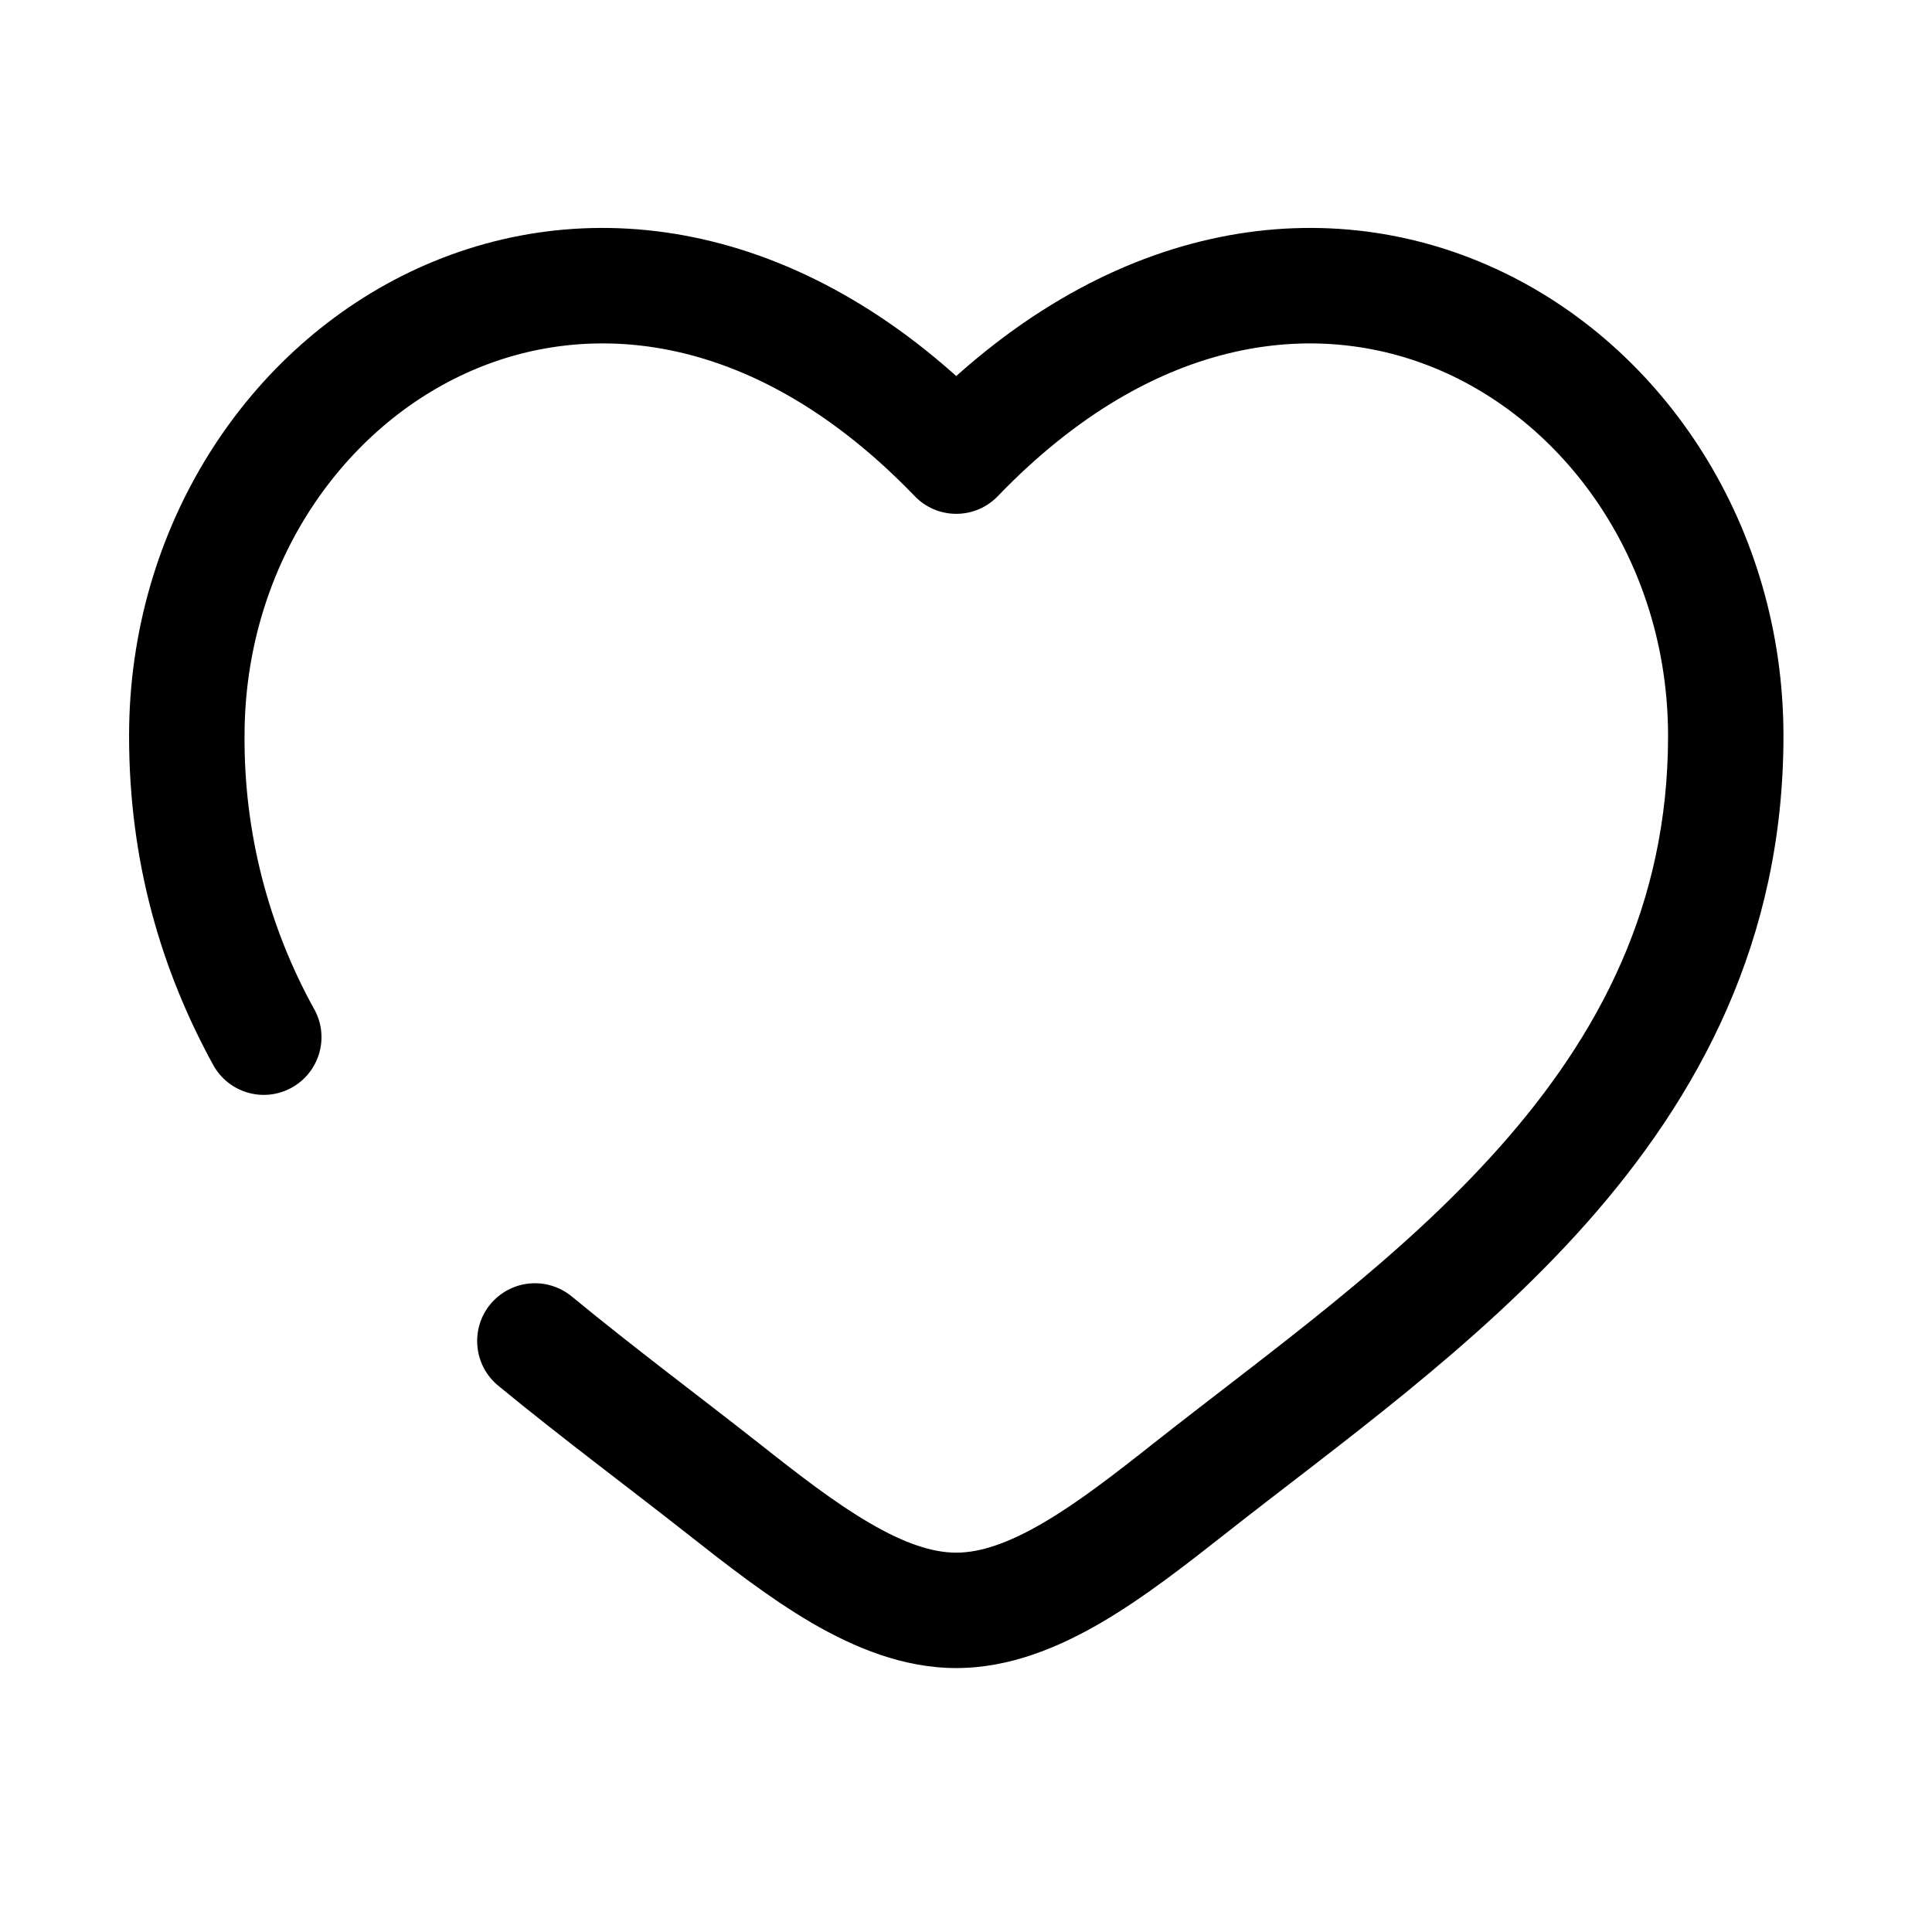
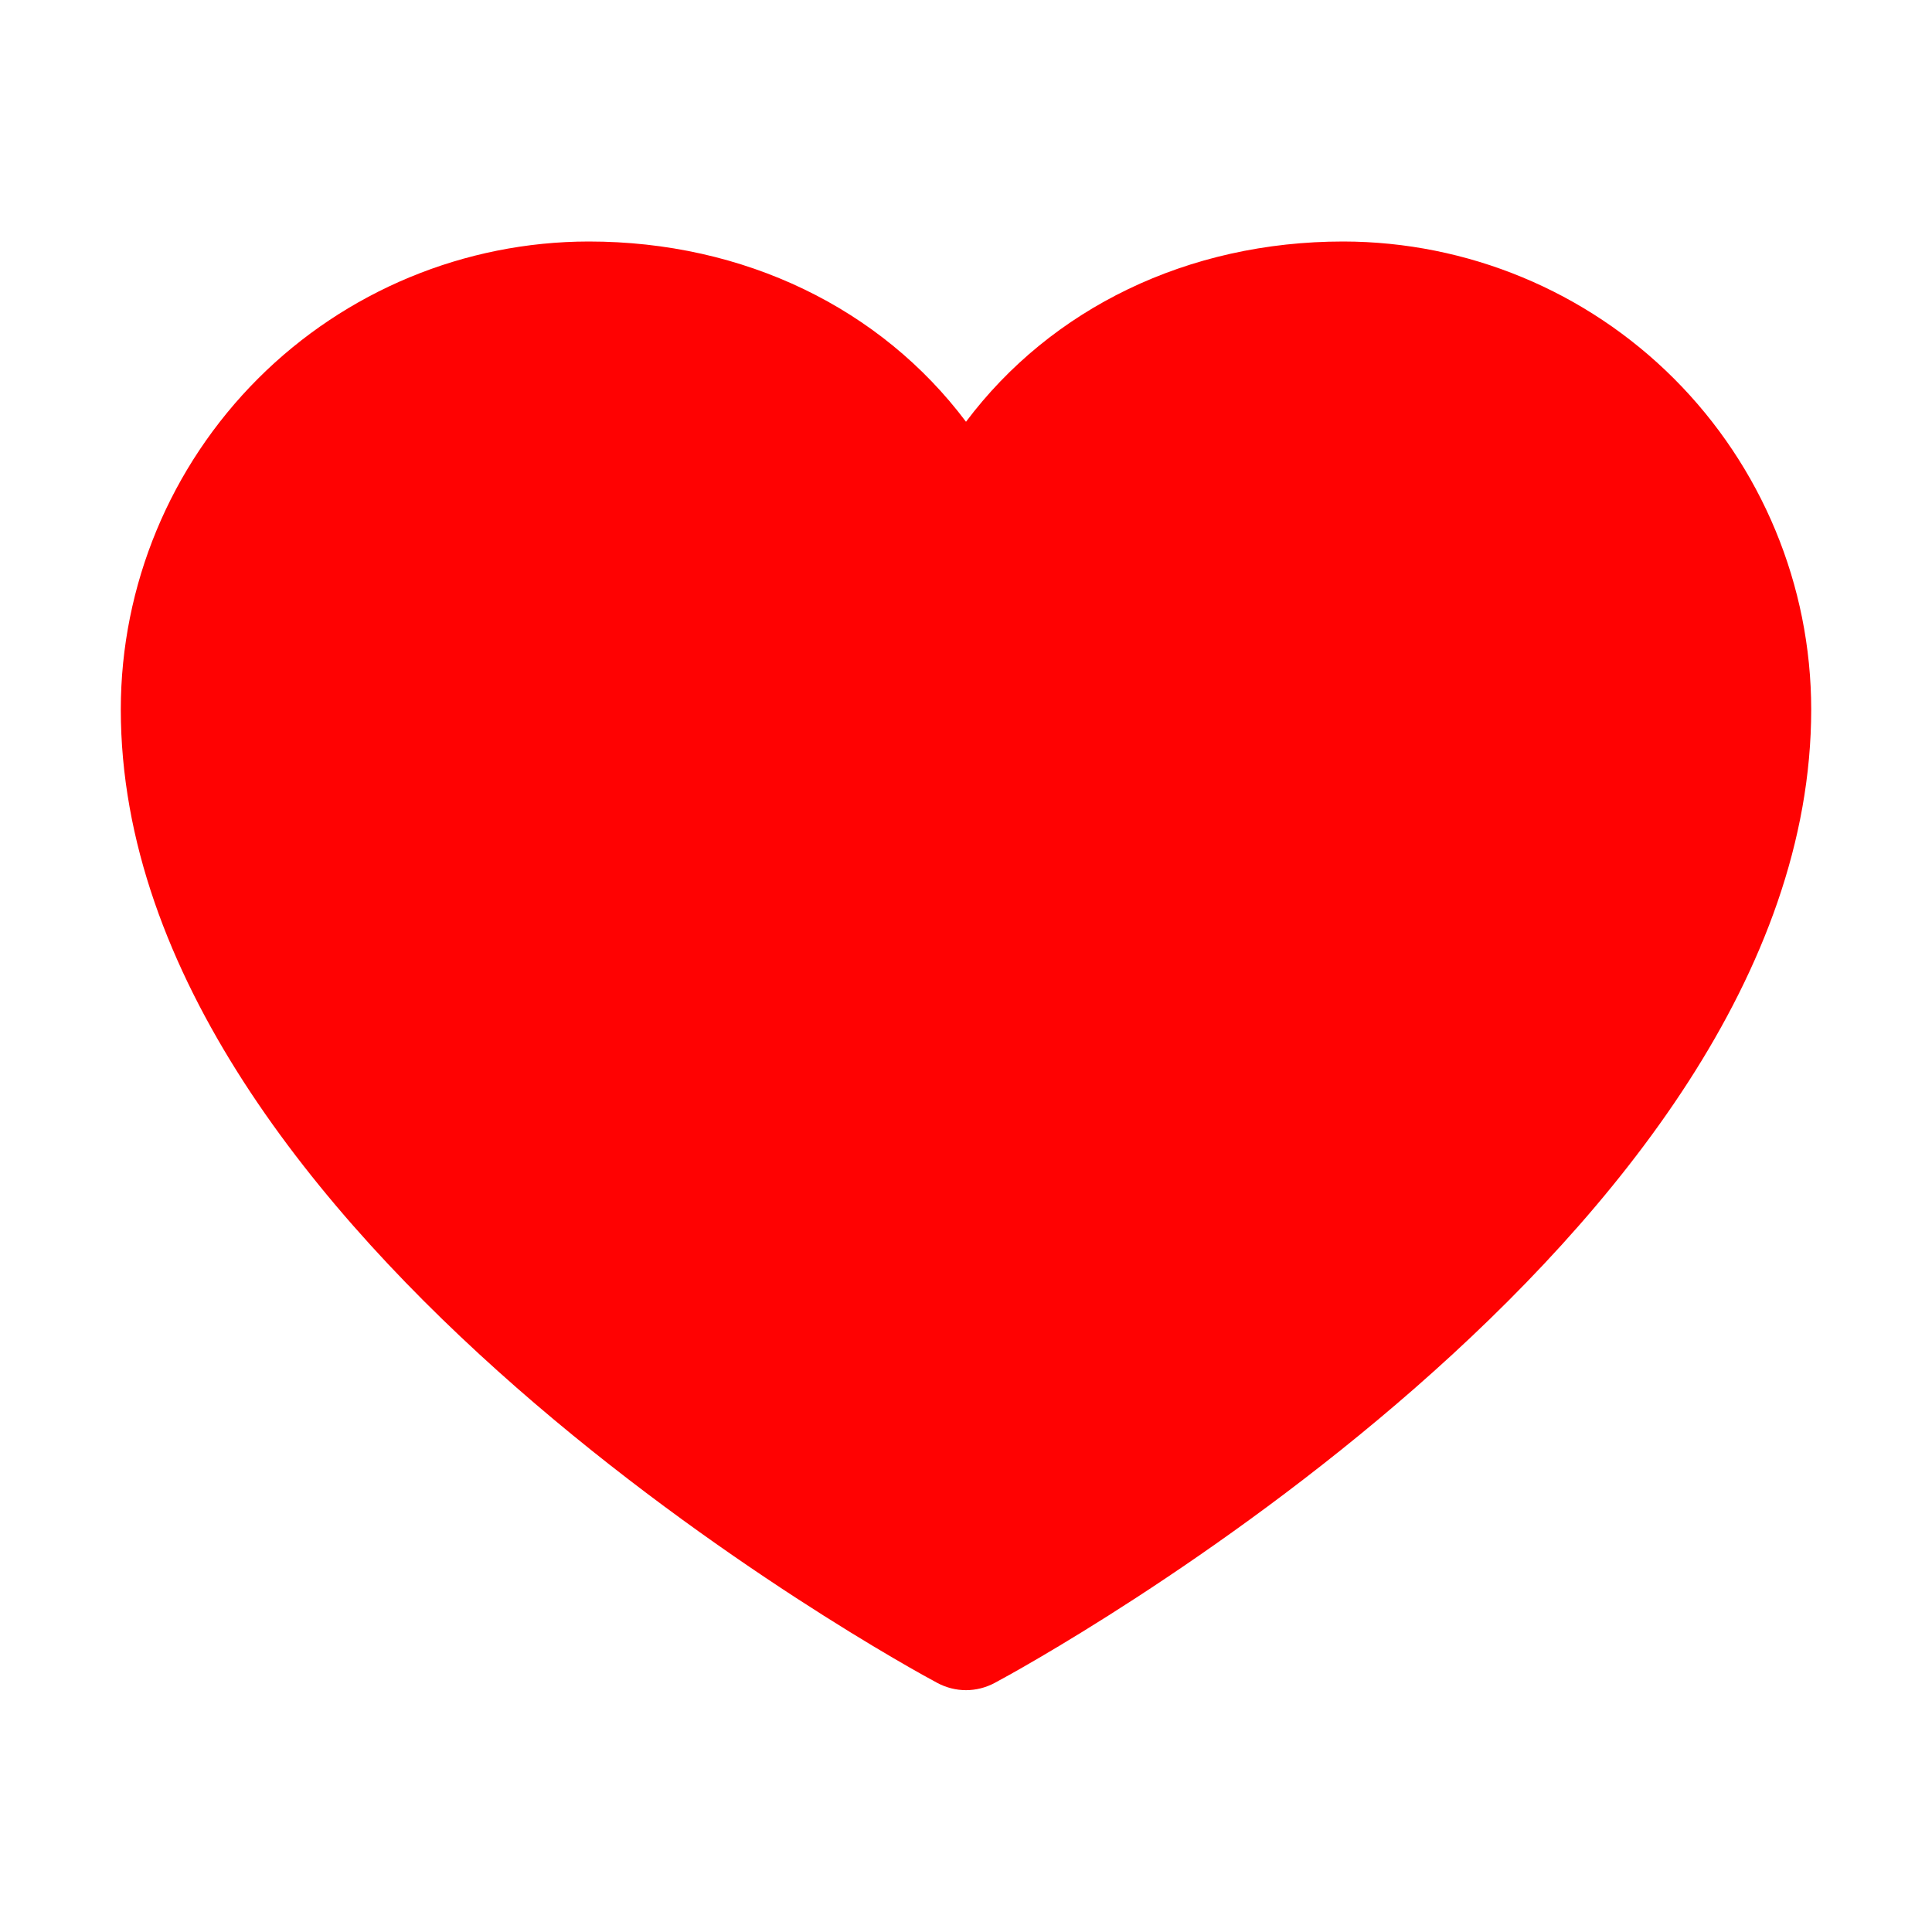
- <svg xmlns="http://www.w3.org/2000/svg" width="26" height="26" viewBox="0 0 26 26" fill="none">
-               {" "}
-               <path d="M12.869 6.138L12.31 6.677C12.382 6.752 12.469 6.812 12.565 6.853C12.661 6.894 12.765 6.915 12.869 6.915C12.973 6.915 13.077 6.894 13.173 6.853C13.269 6.812 13.356 6.752 13.428 6.677L12.869 6.138ZM7.693 17.446C7.533 17.315 7.328 17.253 7.123 17.273C6.918 17.293 6.729 17.394 6.598 17.553C6.467 17.712 6.405 17.917 6.425 18.122C6.445 18.328 6.545 18.517 6.705 18.648L7.693 17.446ZM2.868 14.33C2.917 14.42 2.983 14.499 3.063 14.563C3.142 14.627 3.233 14.674 3.331 14.703C3.429 14.732 3.532 14.741 3.633 14.73C3.735 14.719 3.833 14.688 3.922 14.639C4.012 14.59 4.091 14.524 4.155 14.444C4.219 14.365 4.266 14.274 4.295 14.176C4.324 14.078 4.333 13.975 4.322 13.874C4.311 13.773 4.28 13.674 4.231 13.585L2.868 14.33ZM3.291 9.905C3.291 7.678 4.549 5.81 6.267 5.024C7.936 4.261 10.179 4.463 12.31 6.677L13.428 5.601C10.902 2.974 7.965 2.54 5.62 3.612C3.328 4.661 1.737 7.096 1.737 9.905H3.291ZM9.242 20.636C9.773 21.054 10.342 21.499 10.919 21.837C11.496 22.173 12.155 22.448 12.869 22.448V20.895C12.548 20.895 12.171 20.77 11.703 20.496C11.234 20.223 10.748 19.846 10.204 19.416L9.242 20.636ZM16.496 20.636C17.973 19.471 19.862 18.137 21.343 16.469C22.851 14.771 24.001 12.665 24.001 9.905H22.448C22.448 12.18 21.516 13.934 20.182 15.437C18.82 16.97 17.104 18.178 15.534 19.416L16.496 20.636ZM24.001 9.905C24.001 7.096 22.411 4.661 20.118 3.612C17.773 2.54 14.839 2.974 12.31 5.6L13.428 6.677C15.559 4.464 17.802 4.261 19.471 5.024C21.189 5.81 22.448 7.677 22.448 9.905H24.001ZM15.534 19.416C14.99 19.846 14.504 20.223 14.035 20.496C13.567 20.769 13.19 20.895 12.869 20.895V22.448C13.584 22.448 14.242 22.173 14.819 21.837C15.397 21.499 15.965 21.054 16.496 20.636L15.534 19.416ZM10.204 19.416C9.379 18.767 8.542 18.145 7.693 17.446L6.705 18.648C7.564 19.355 8.473 20.03 9.242 20.636L10.205 19.416H10.204ZM4.231 13.586C3.607 12.46 3.283 11.192 3.291 9.905H1.737C1.737 11.601 2.172 13.059 2.868 14.33L4.231 13.585V13.586Z" fill="black" />
+ <svg xmlns="http://www.w3.org/2000/svg" width="23" height="23" viewBox="0 0 23 23" fill="none">
+   <path d="M21.562 8.445C21.562 14.734 12.238 19.825 11.841 20.035C11.736 20.091 11.619 20.121 11.5 20.121C11.381 20.121 11.264 20.091 11.159 20.035C10.762 19.825 1.438 14.734 1.438 8.445C1.439 6.968 2.027 5.553 3.071 4.508C4.115 3.464 5.531 2.877 7.008 2.875C8.863 2.875 10.488 3.673 11.5 5.021C12.512 3.673 14.137 2.875 15.992 2.875C17.469 2.877 18.885 3.464 19.929 4.508C20.973 5.553 21.561 6.968 21.562 8.445Z" fill="#FF0202" />
</svg>
